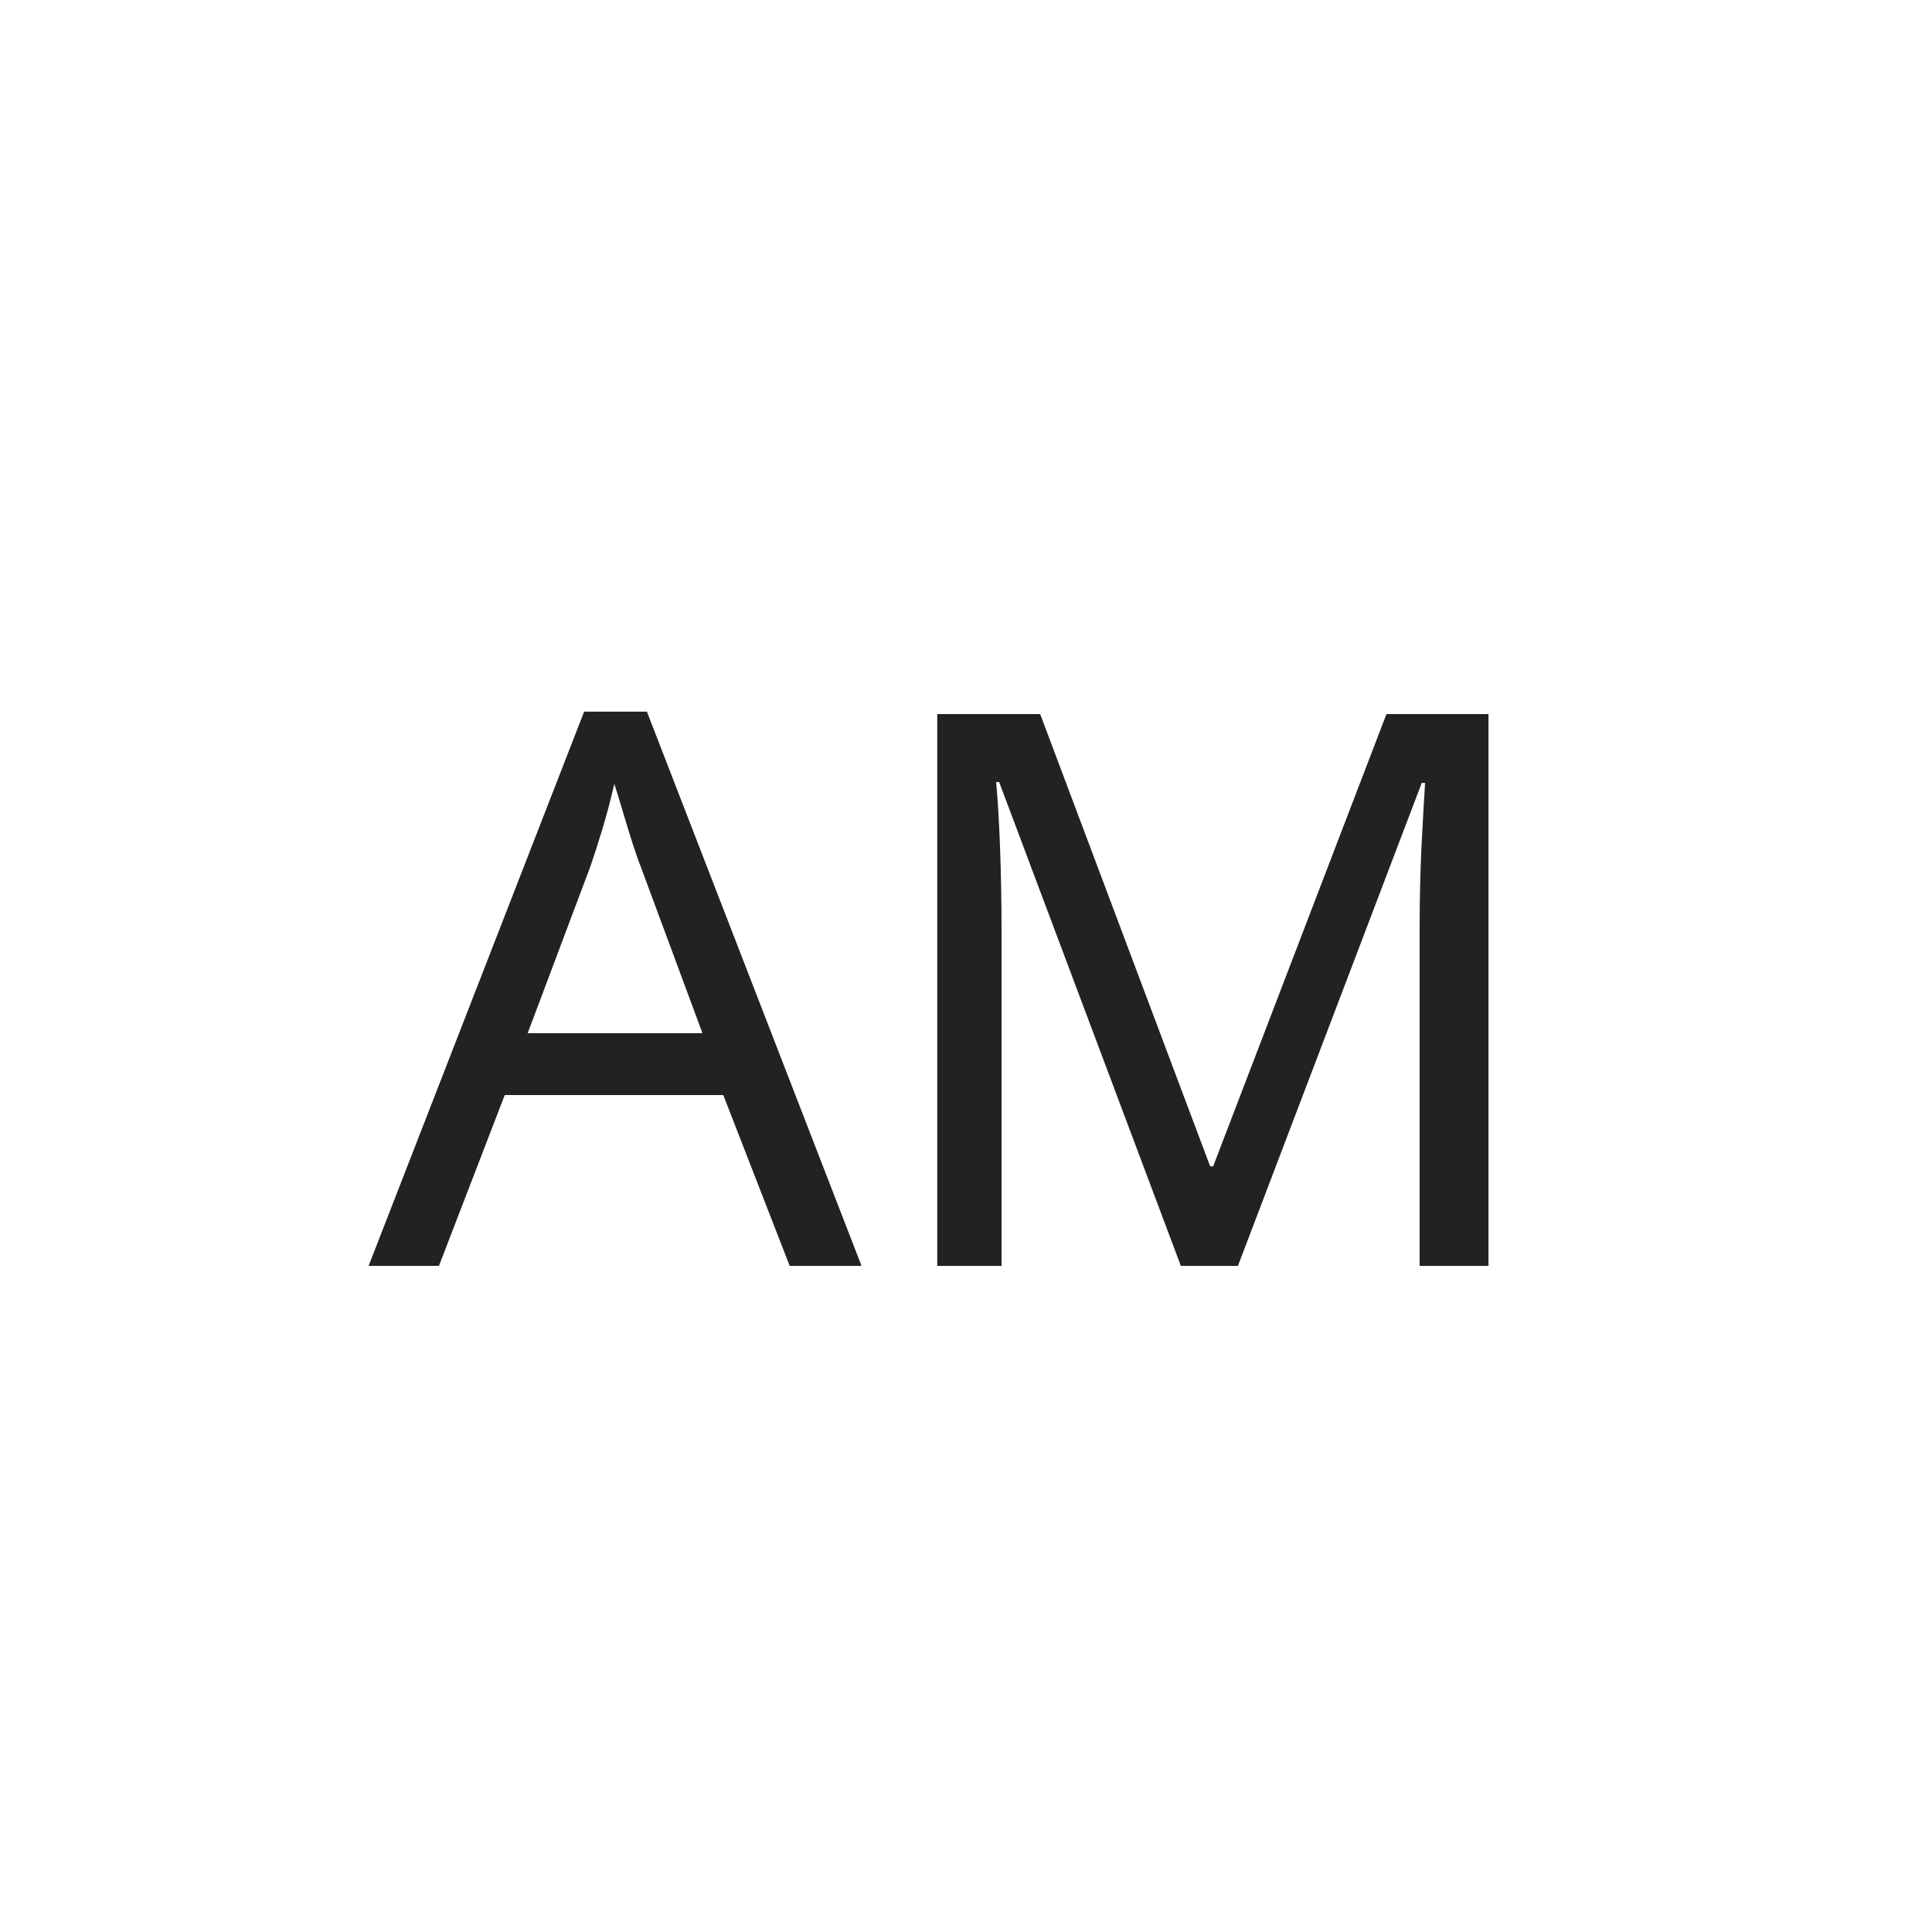
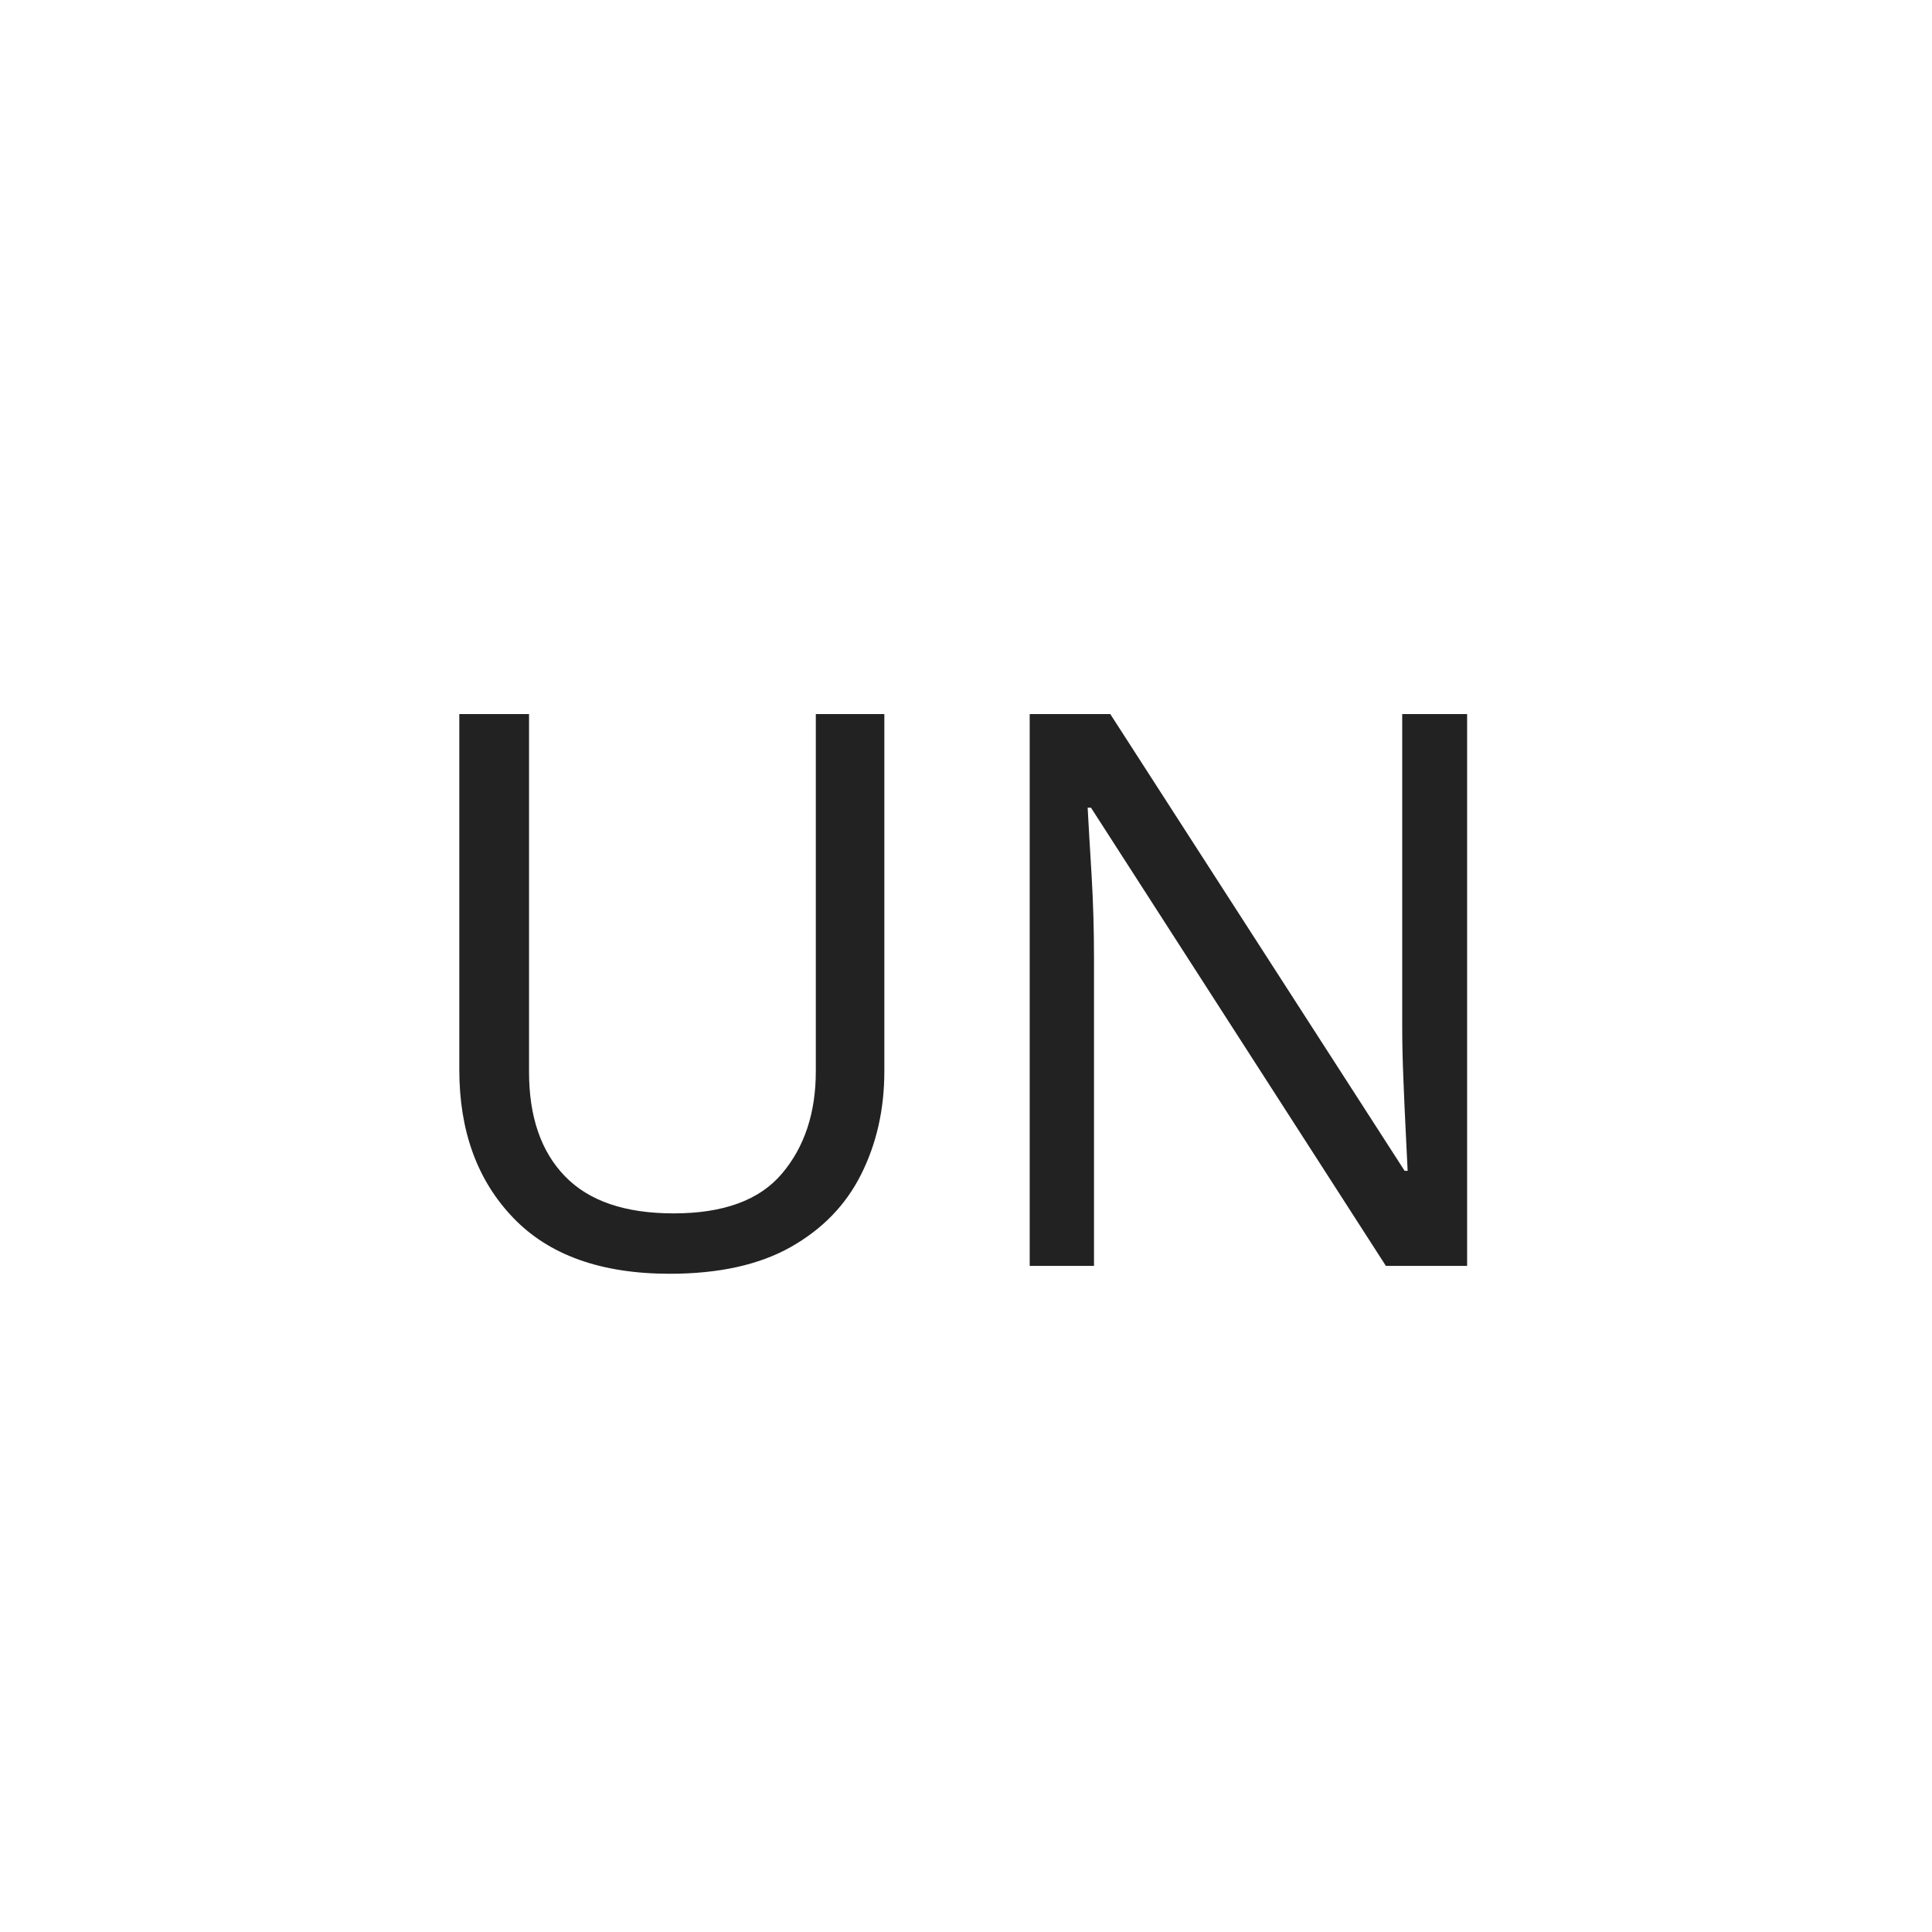
<svg xmlns="http://www.w3.org/2000/svg" width="150" height="150" viewBox="0 0 100 100" style="background-color: #eeeeee;">
-   <text x="50%" y="50%" dominant-baseline="central" text-anchor="middle" fill="#222222" font-size="40" font-family="sans-serif">AM</text>
+   <text x="50%" y="50%" dominant-baseline="central" text-anchor="middle" fill="#222222" font-size="40" font-family="sans-serif">UN</text>
</svg>
